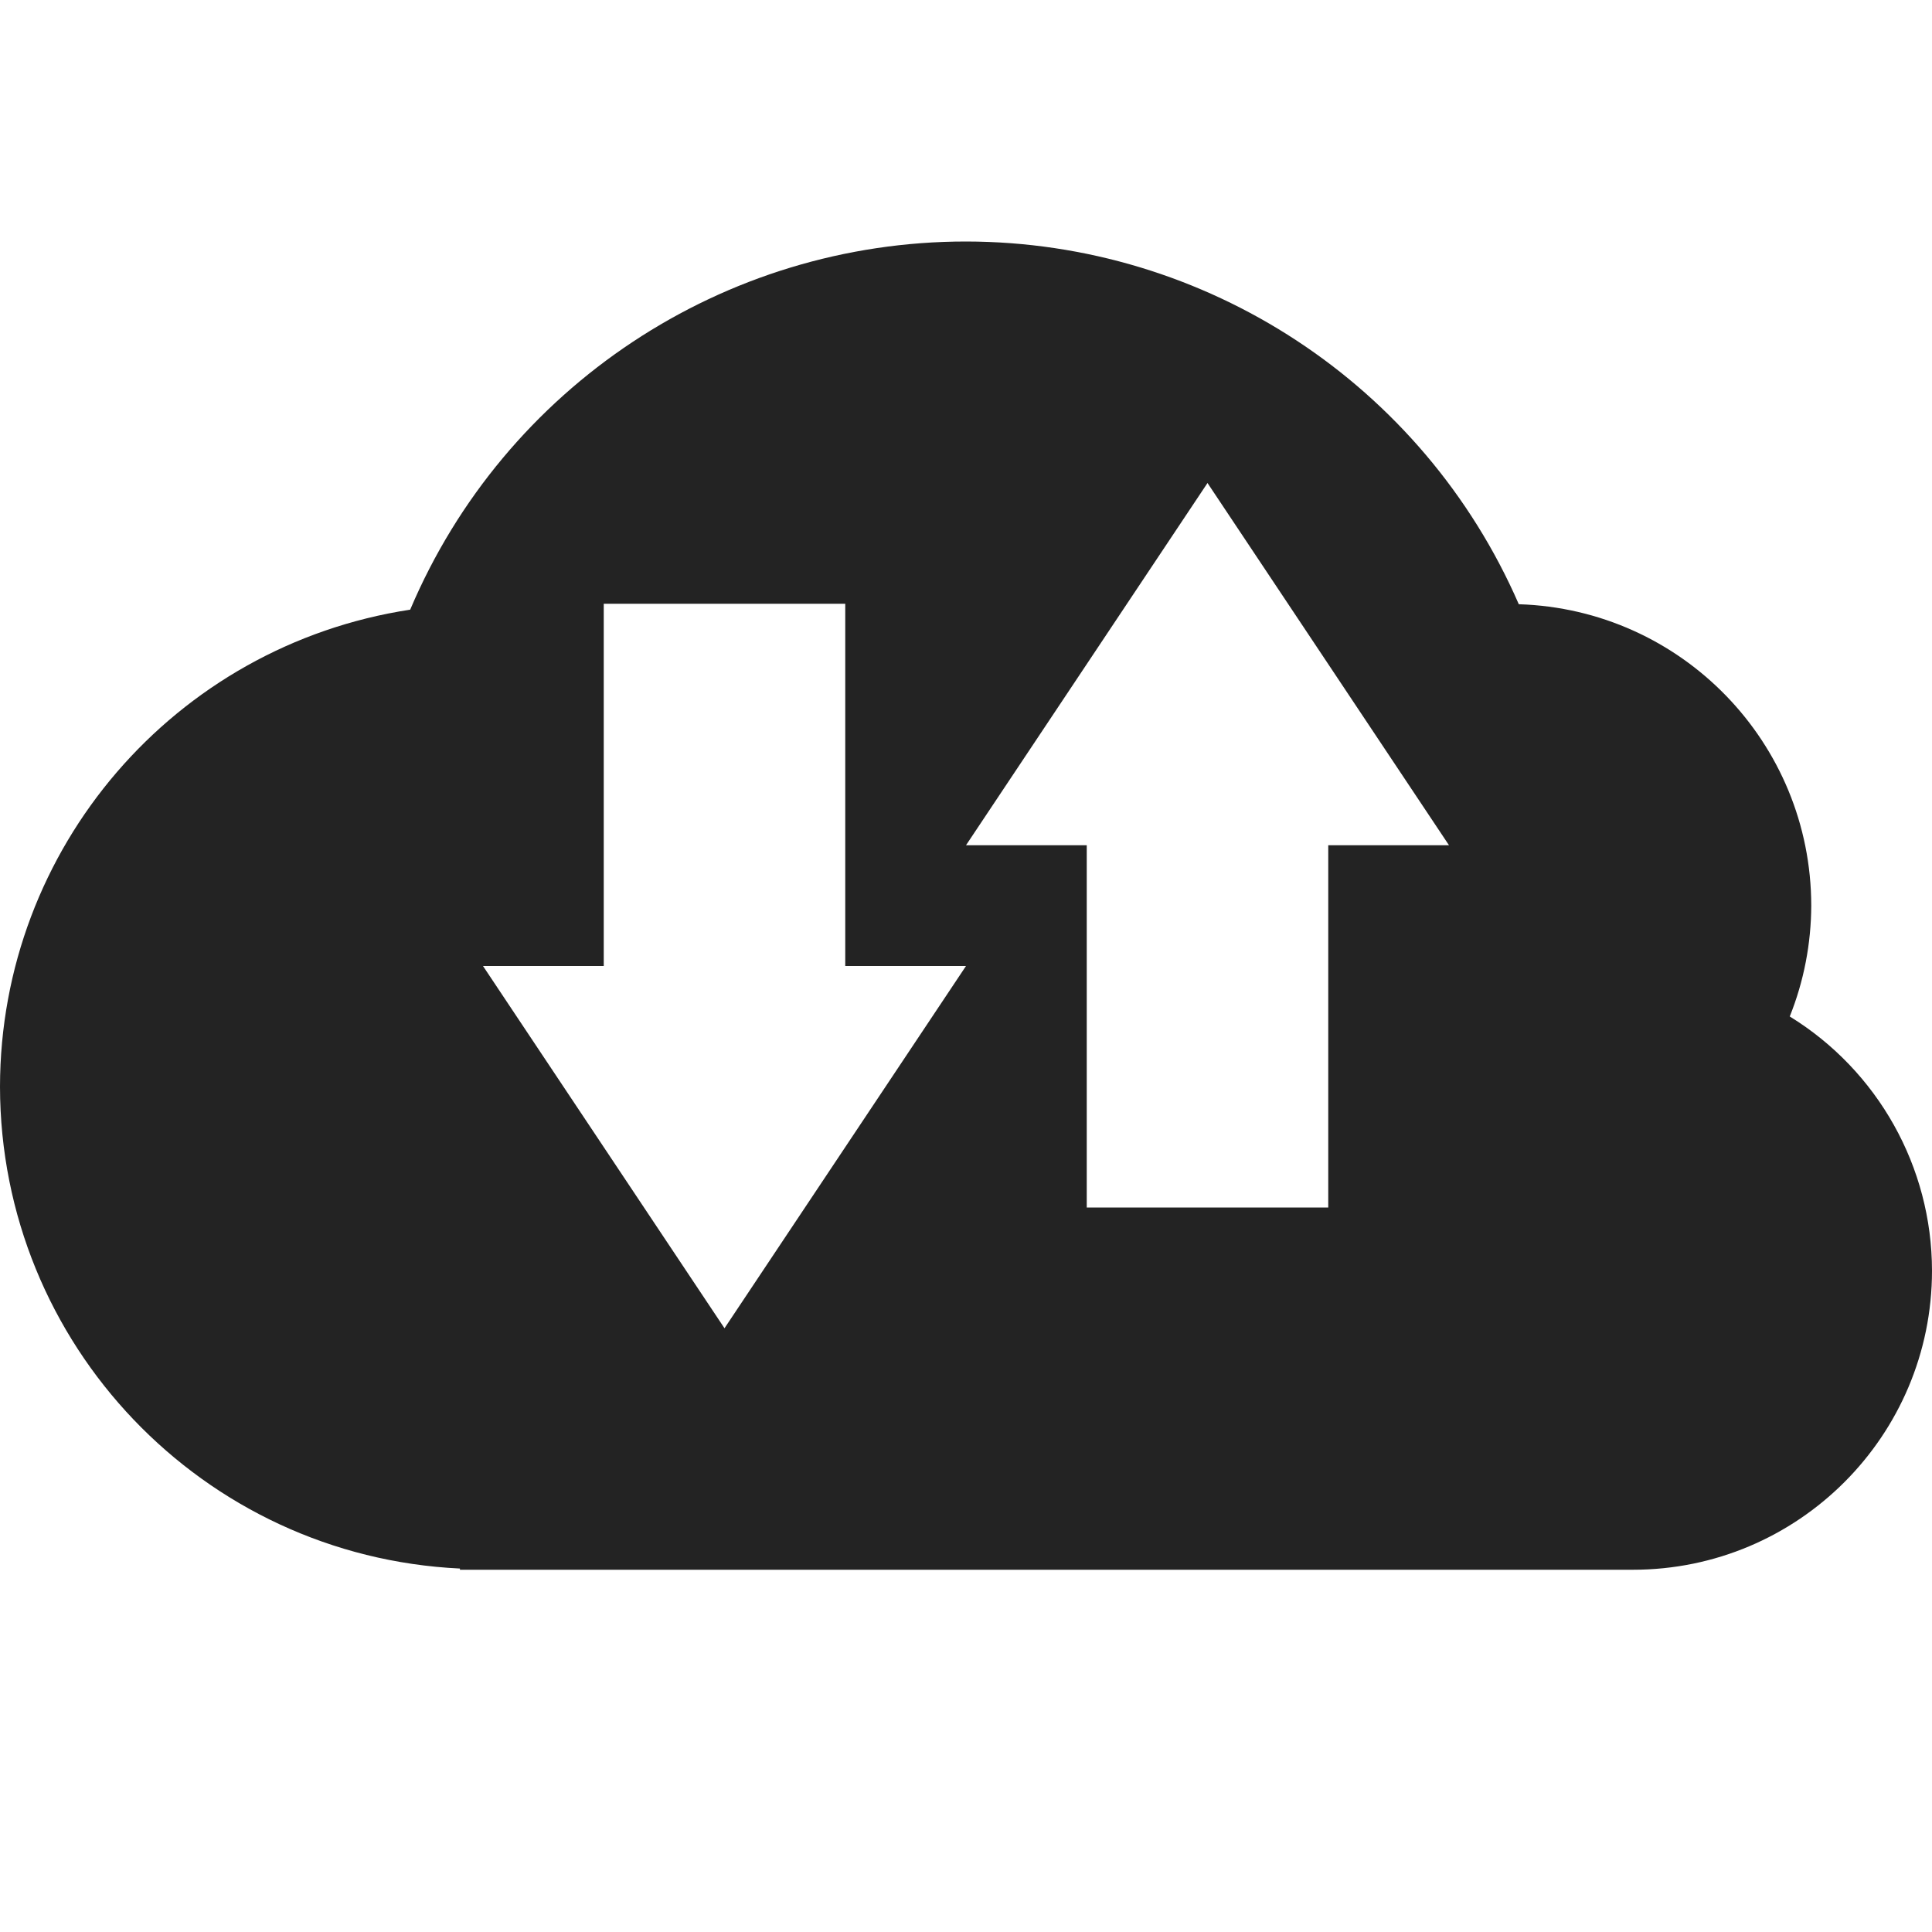
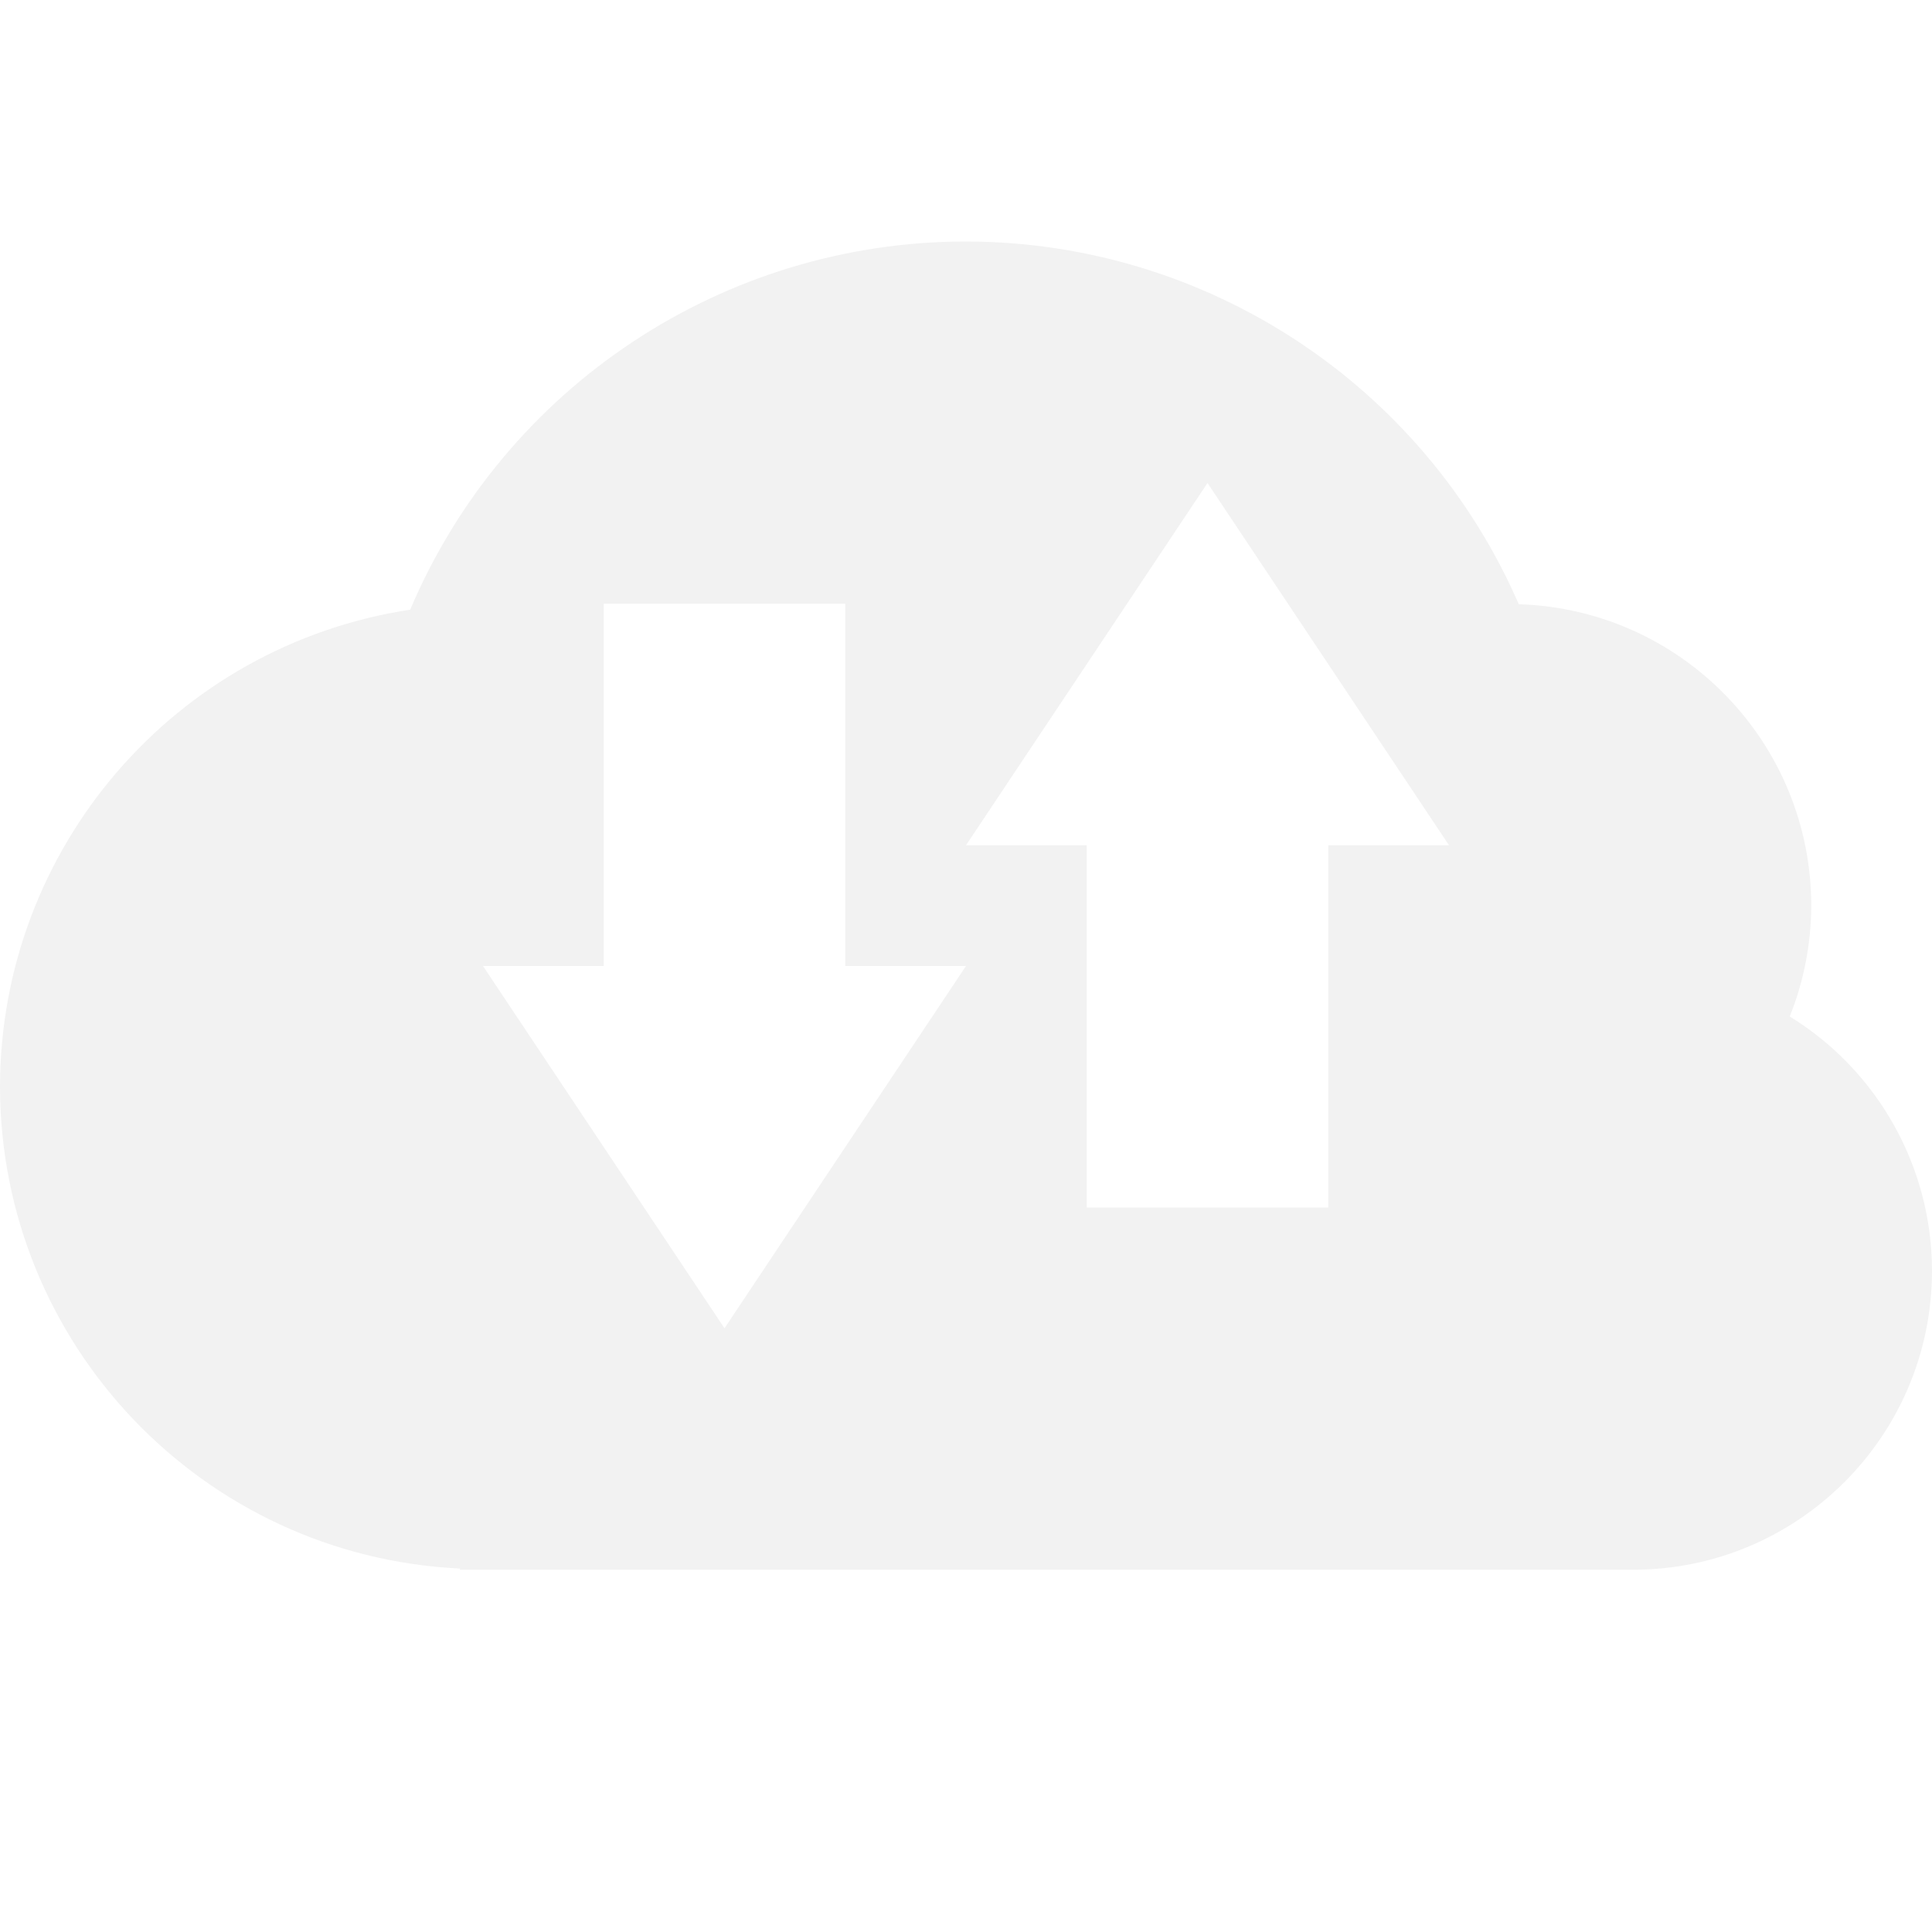
<svg xmlns="http://www.w3.org/2000/svg" width="16" height="16" version="1.1">
  <defs>
    <style id="current-color-scheme" type="text/css">
-    .ColorScheme-Text { color:#232323; } .ColorScheme-Highlight { color:#5294e2; }
+    .ColorScheme-Text { color:#f2f2f2; } .ColorScheme-Highlight { color:#5294e2; }
  </style>
  </defs>
  <path style="fill:currentColor" class="ColorScheme-Text" d="M 8,2 C 5.993,2 4.18,3.201 3.397,5.049 1.444,5.347 0.002,7.025 0,9 0.003,11.133 1.678,12.888 3.809,12.99 V 13 H 4 13.523 C 14.891,13 16,11.891 16,10.523 15.999,9.665 15.553,8.868 14.822,8.418 14.939,8.126 14.999,7.814 15,7.5 14.999,6.151 13.927,5.046 12.578,5.004 11.785,3.182 9.987,2.002 8,2 Z M 10,4 12,7 H 11 V 10 H 9 V 7 H 8 Z M 5,5 H 7 V 8 H 8 L 6,11 4,8 H 5 Z" />
</svg>
